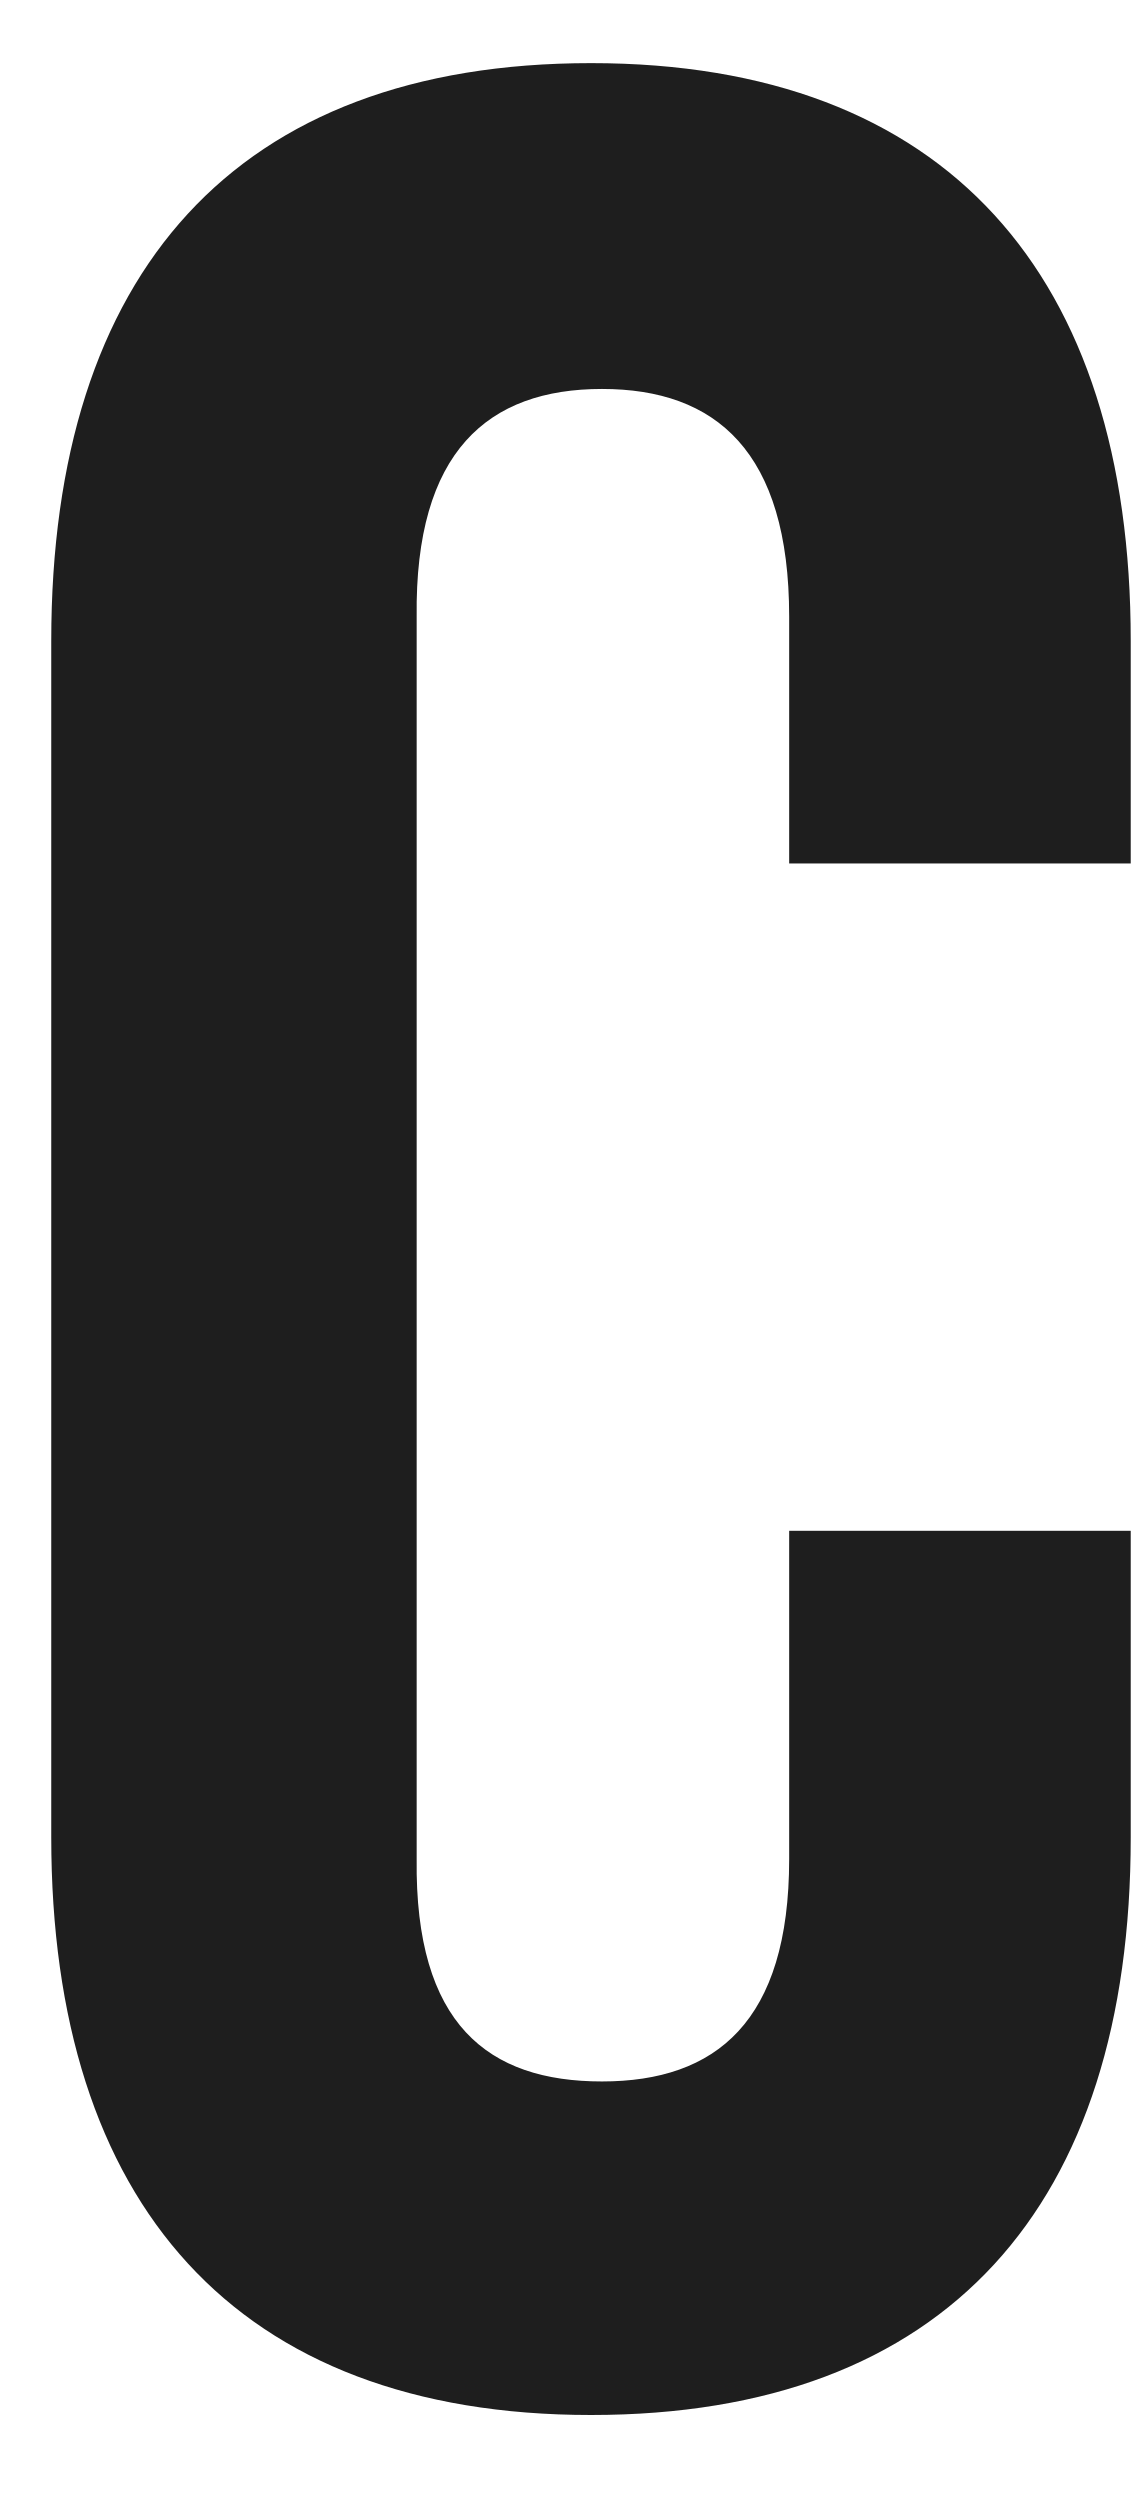
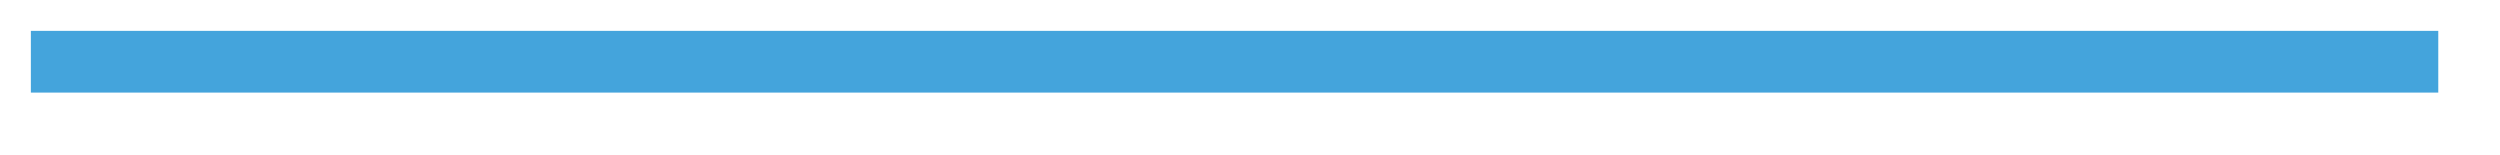
- <svg xmlns="http://www.w3.org/2000/svg" version="1.1" width="11px" height="24px">
-   <g transform="matrix(1 0 0 1 -379 -84 )">
-     <path d="M 7.576 14.696  L 10.855 14.696  L 10.855 17.637  C 10.855 21.177  9.085 23.184  5.674 23.184  C 2.262 23.184  0.492 21.153  0.492 17.637  L 0.492 6.153  C 0.492 2.613  2.262 0.606  5.674 0.606  C 9.085 0.606  10.855 2.637  10.855 6.153  L 10.855 8.289  L 7.576 8.289  L 7.576 5.92  C 7.576 4.333  6.872 3.734  5.779 3.734  C 4.685 3.734  3.981 4.333  4 5.92  L 4 17.847  C 3.981 19.434  4.685 19.982  5.779 19.982  C 6.872 19.982  7.576 19.41  7.576 17.847  L 7.576 14.696  Z " fill-rule="nonzero" fill="#1e1e1e" stroke="none" transform="matrix(1 0 0 1 379 84 )" />
+ <svg xmlns="http://www.w3.org/2000/svg" version="1.1" width="81px" height="5px">
+   <g transform="matrix(1 0 0 1 1 0 )">
+     <path d="M 0 2  L 78 2  " stroke-width="2" stroke="#44a4dc" fill="none" />
  </g>
</svg>
